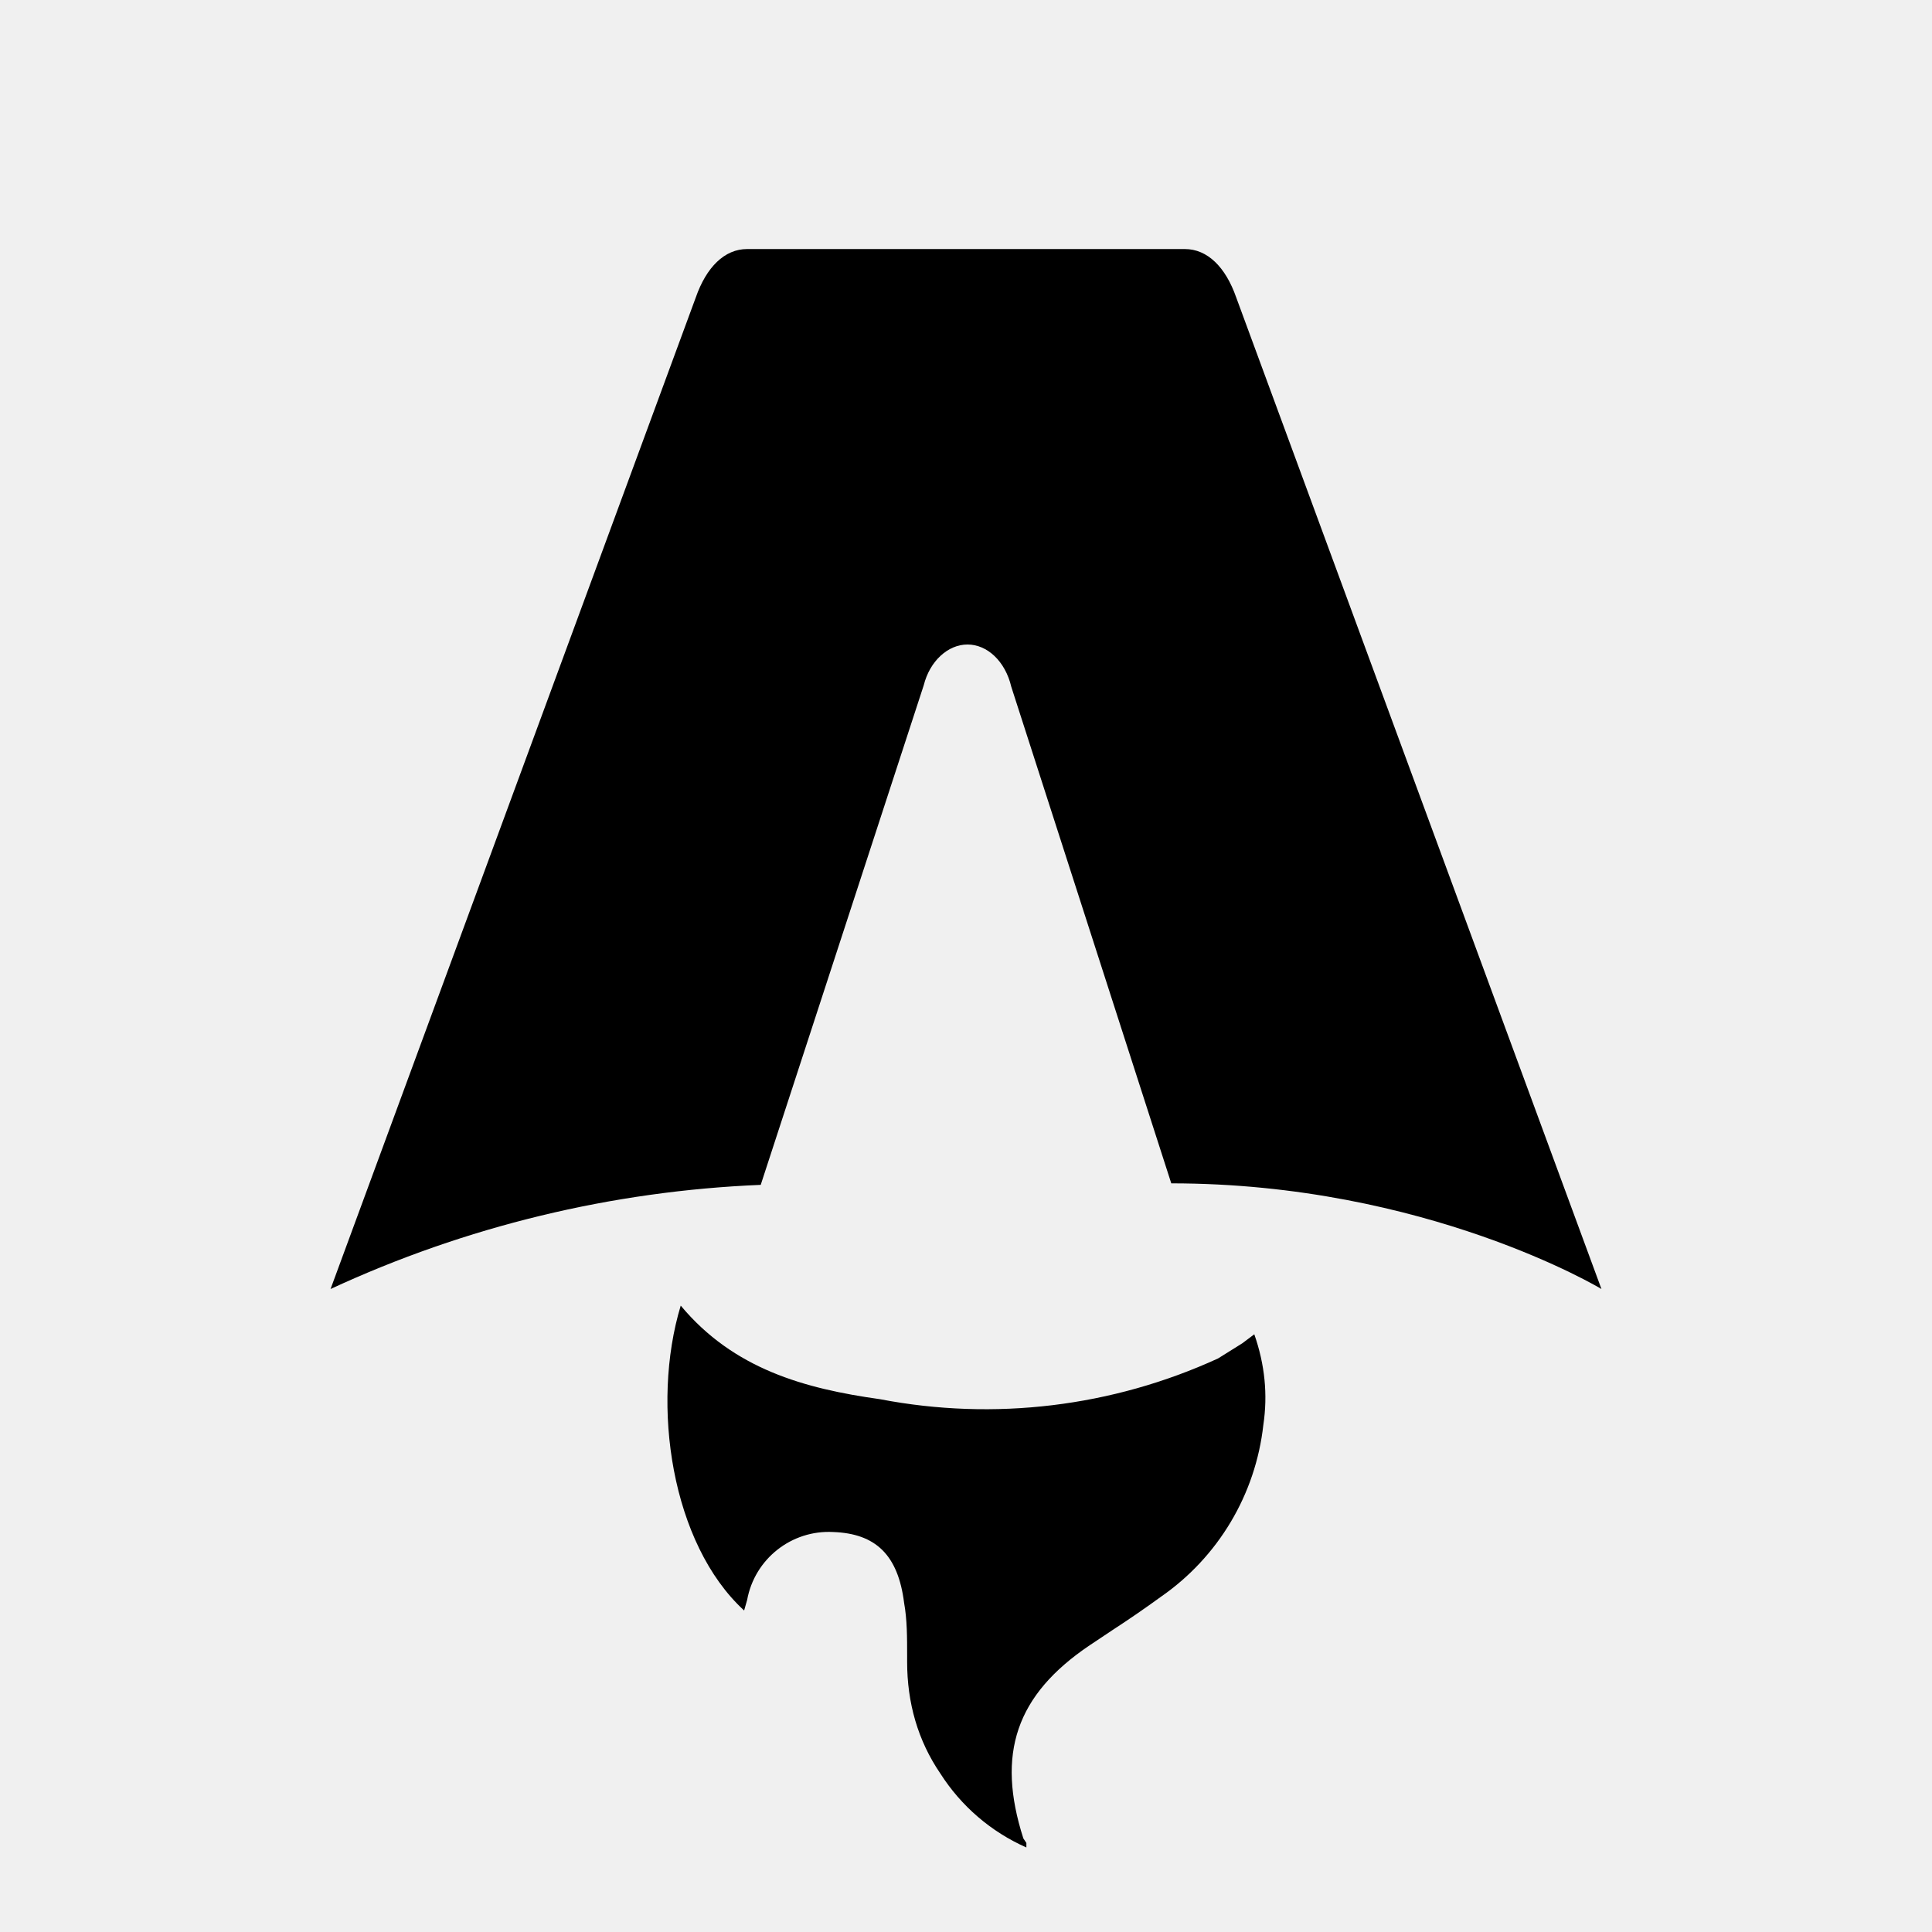
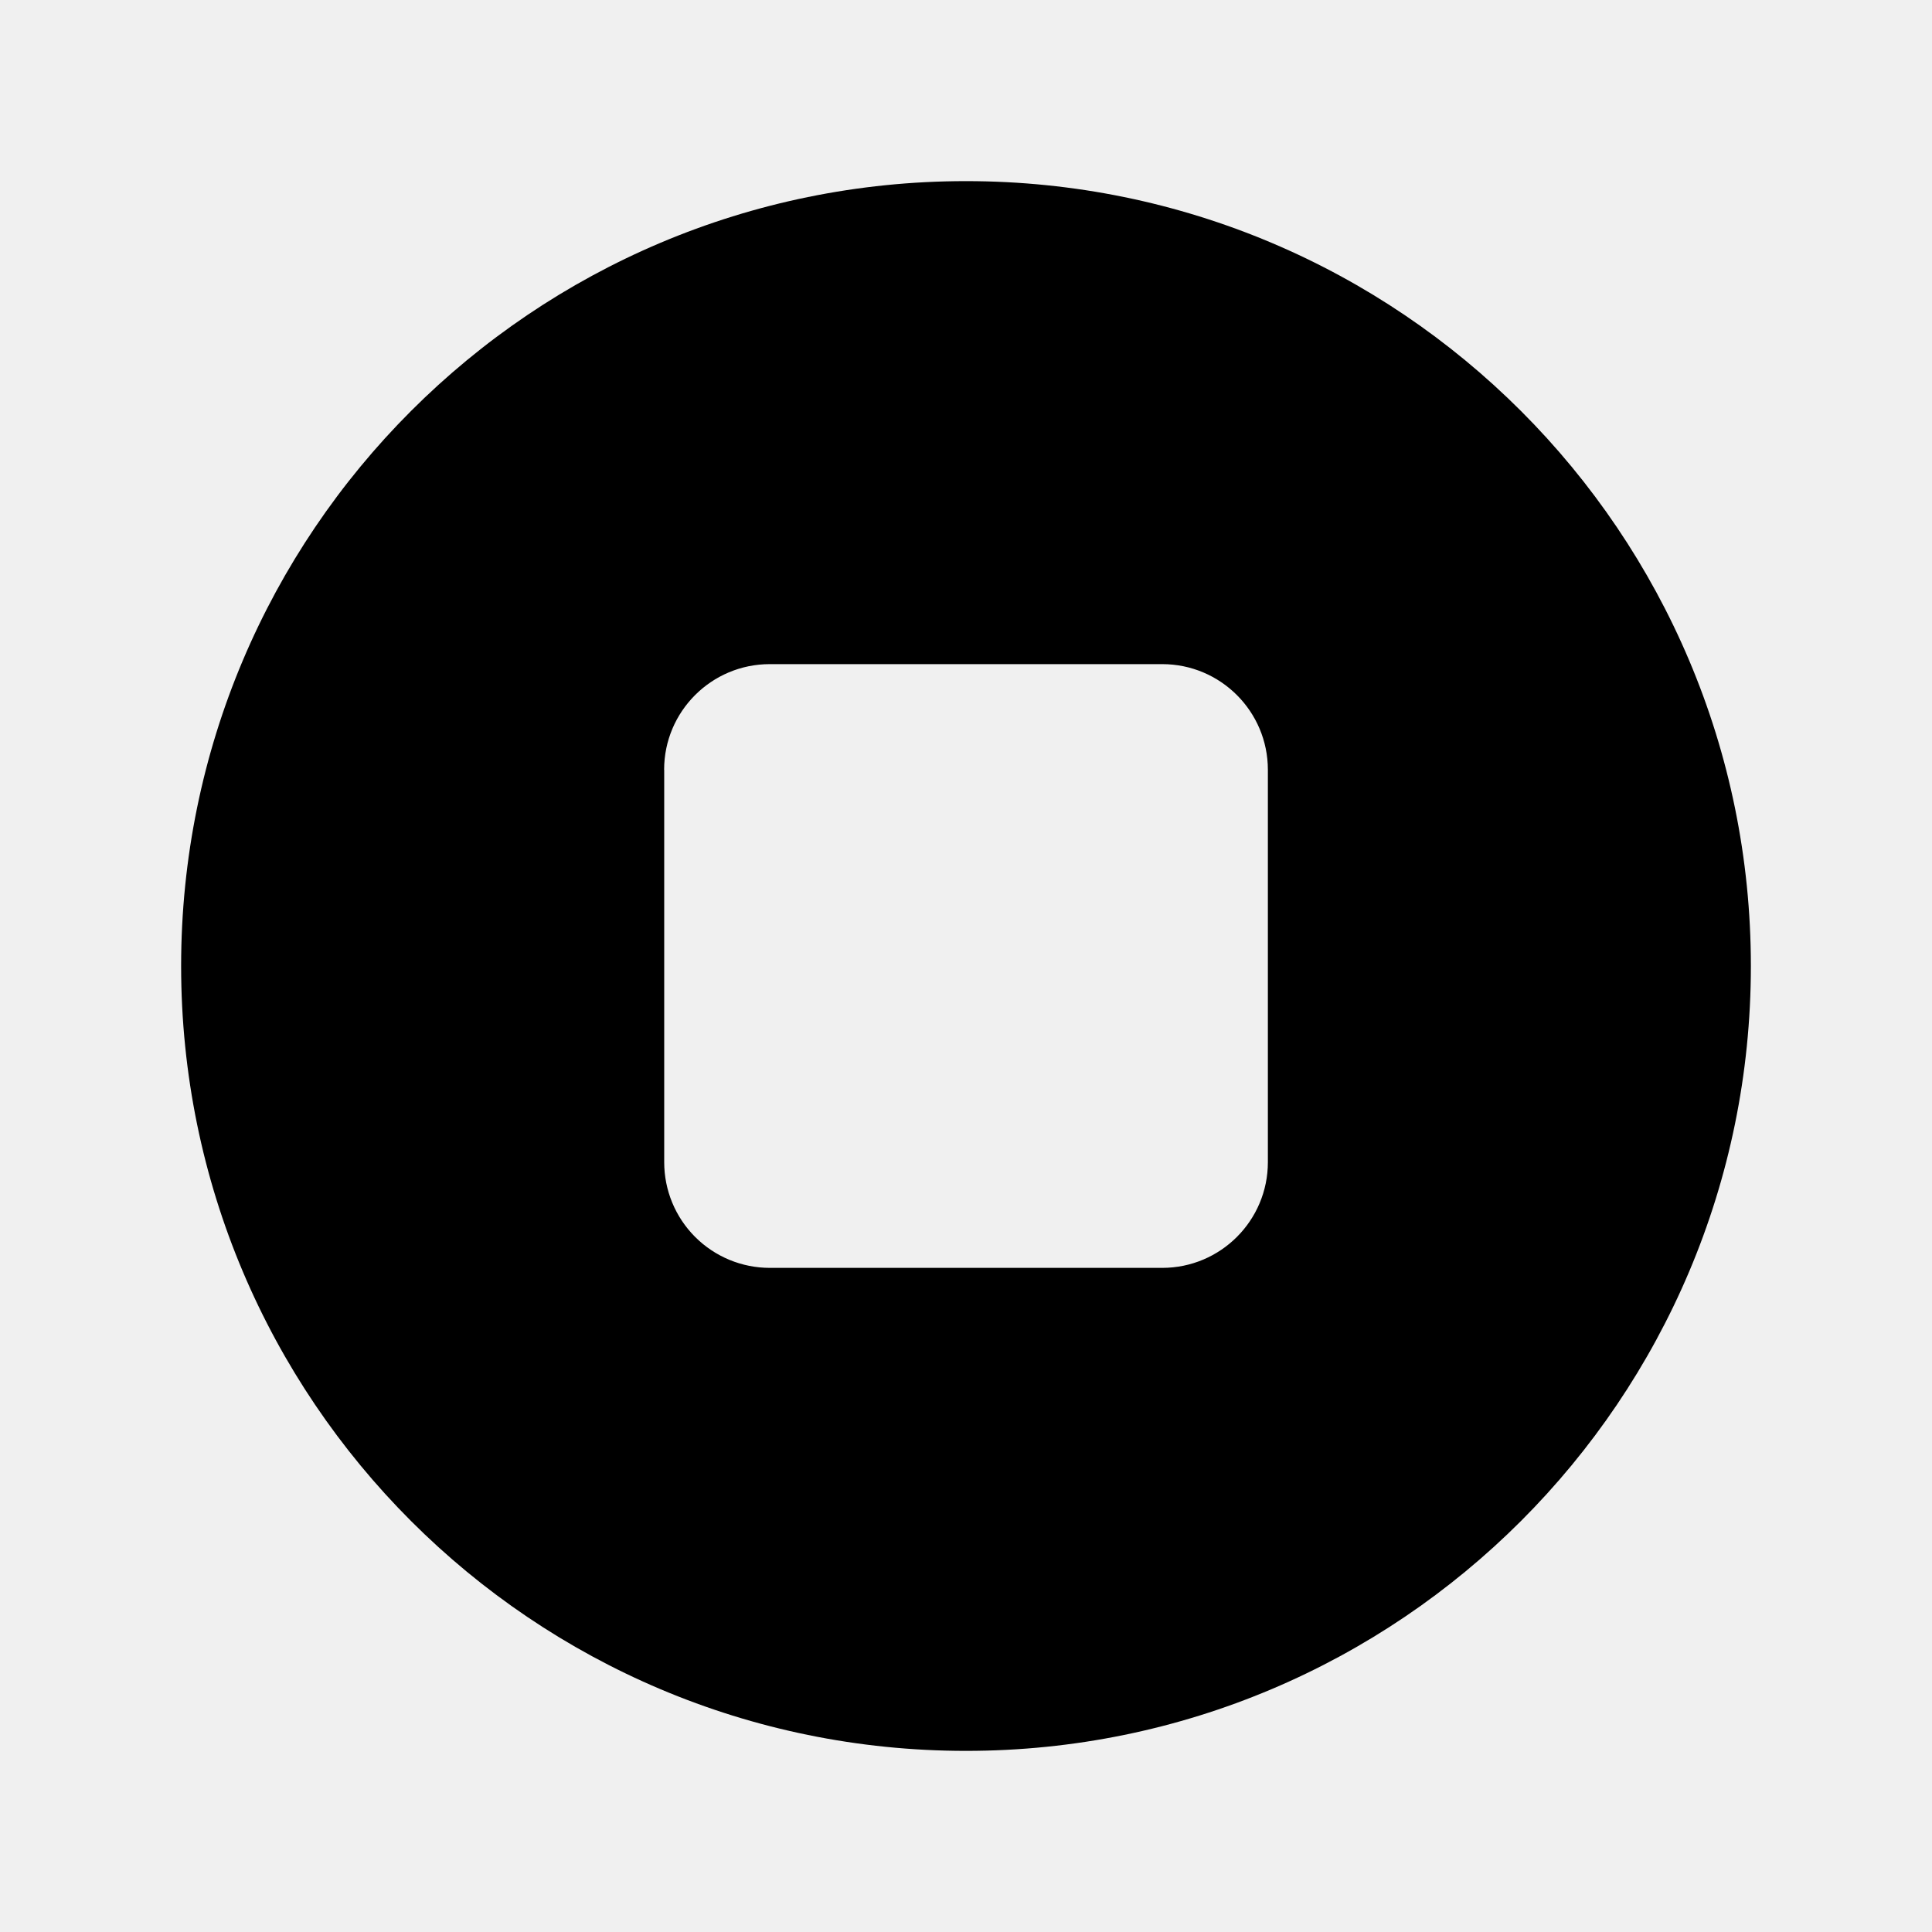
- <svg xmlns="http://www.w3.org/2000/svg" fill="none" viewBox="0 0 128 128">
-   <path d="M50.4 78.5a75.1 75.1 0 0 0-28.5 6.9l24.2-65.7c.7-2 1.9-3.2 3.4-3.2h29c1.5 0 2.7 1.2 3.4 3.2l24.2 65.7s-11.6-7-28.5-7L67 45.5c-.4-1.7-1.6-2.8-2.9-2.8-1.3 0-2.5 1.1-2.9 2.7L50.4 78.5Zm-1.1 28.2Zm-4.2-20.2c-2 6.6-.6 15.8 4.2 20.2a17.5 17.5 0 0 1 .2-.7 5.5 5.5 0 0 1 5.7-4.5c2.8.1 4.3 1.5 4.7 4.7.2 1.1.2 2.3.2 3.5v.4c0 2.7.7 5.2 2.2 7.4a13 13 0 0 0 5.7 4.9v-.3l-.2-.3c-1.8-5.6-.5-9.5 4.4-12.8l1.5-1a73 73 0 0 0 3.2-2.2 16 16 0 0 0 6.8-11.4c.3-2 .1-4-.6-6l-.8.6-1.6 1a37 37 0 0 1-22.4 2.7c-5-.7-9.7-2-13.2-6.2Z" />
-   <style>
-         path { fill: #000; }
-         @media (prefers-color-scheme: dark) {
-             path { fill: #FFF; }
-         }
-     </style>
+ <svg xmlns="http://www.w3.org/2000/svg" viewBox="0 0 24 24" fill="currentColor" class="size-6">
+   <path fill-rule="evenodd" d="M2.25 12c0-5.385 4.365-9.75 9.75-9.75s9.75 4.365 9.75 9.75-4.365 9.75-9.75 9.75S2.25 17.385 2.25 12Zm6-2.438c0-.724.588-1.312 1.313-1.312h4.874c.725 0 1.313.588 1.313 1.313v4.874c0 .725-.588 1.313-1.313 1.313H9.564a1.312 1.312 0 0 1-1.313-1.313V9.564Z" clip-rule="evenodd" />
</svg>
